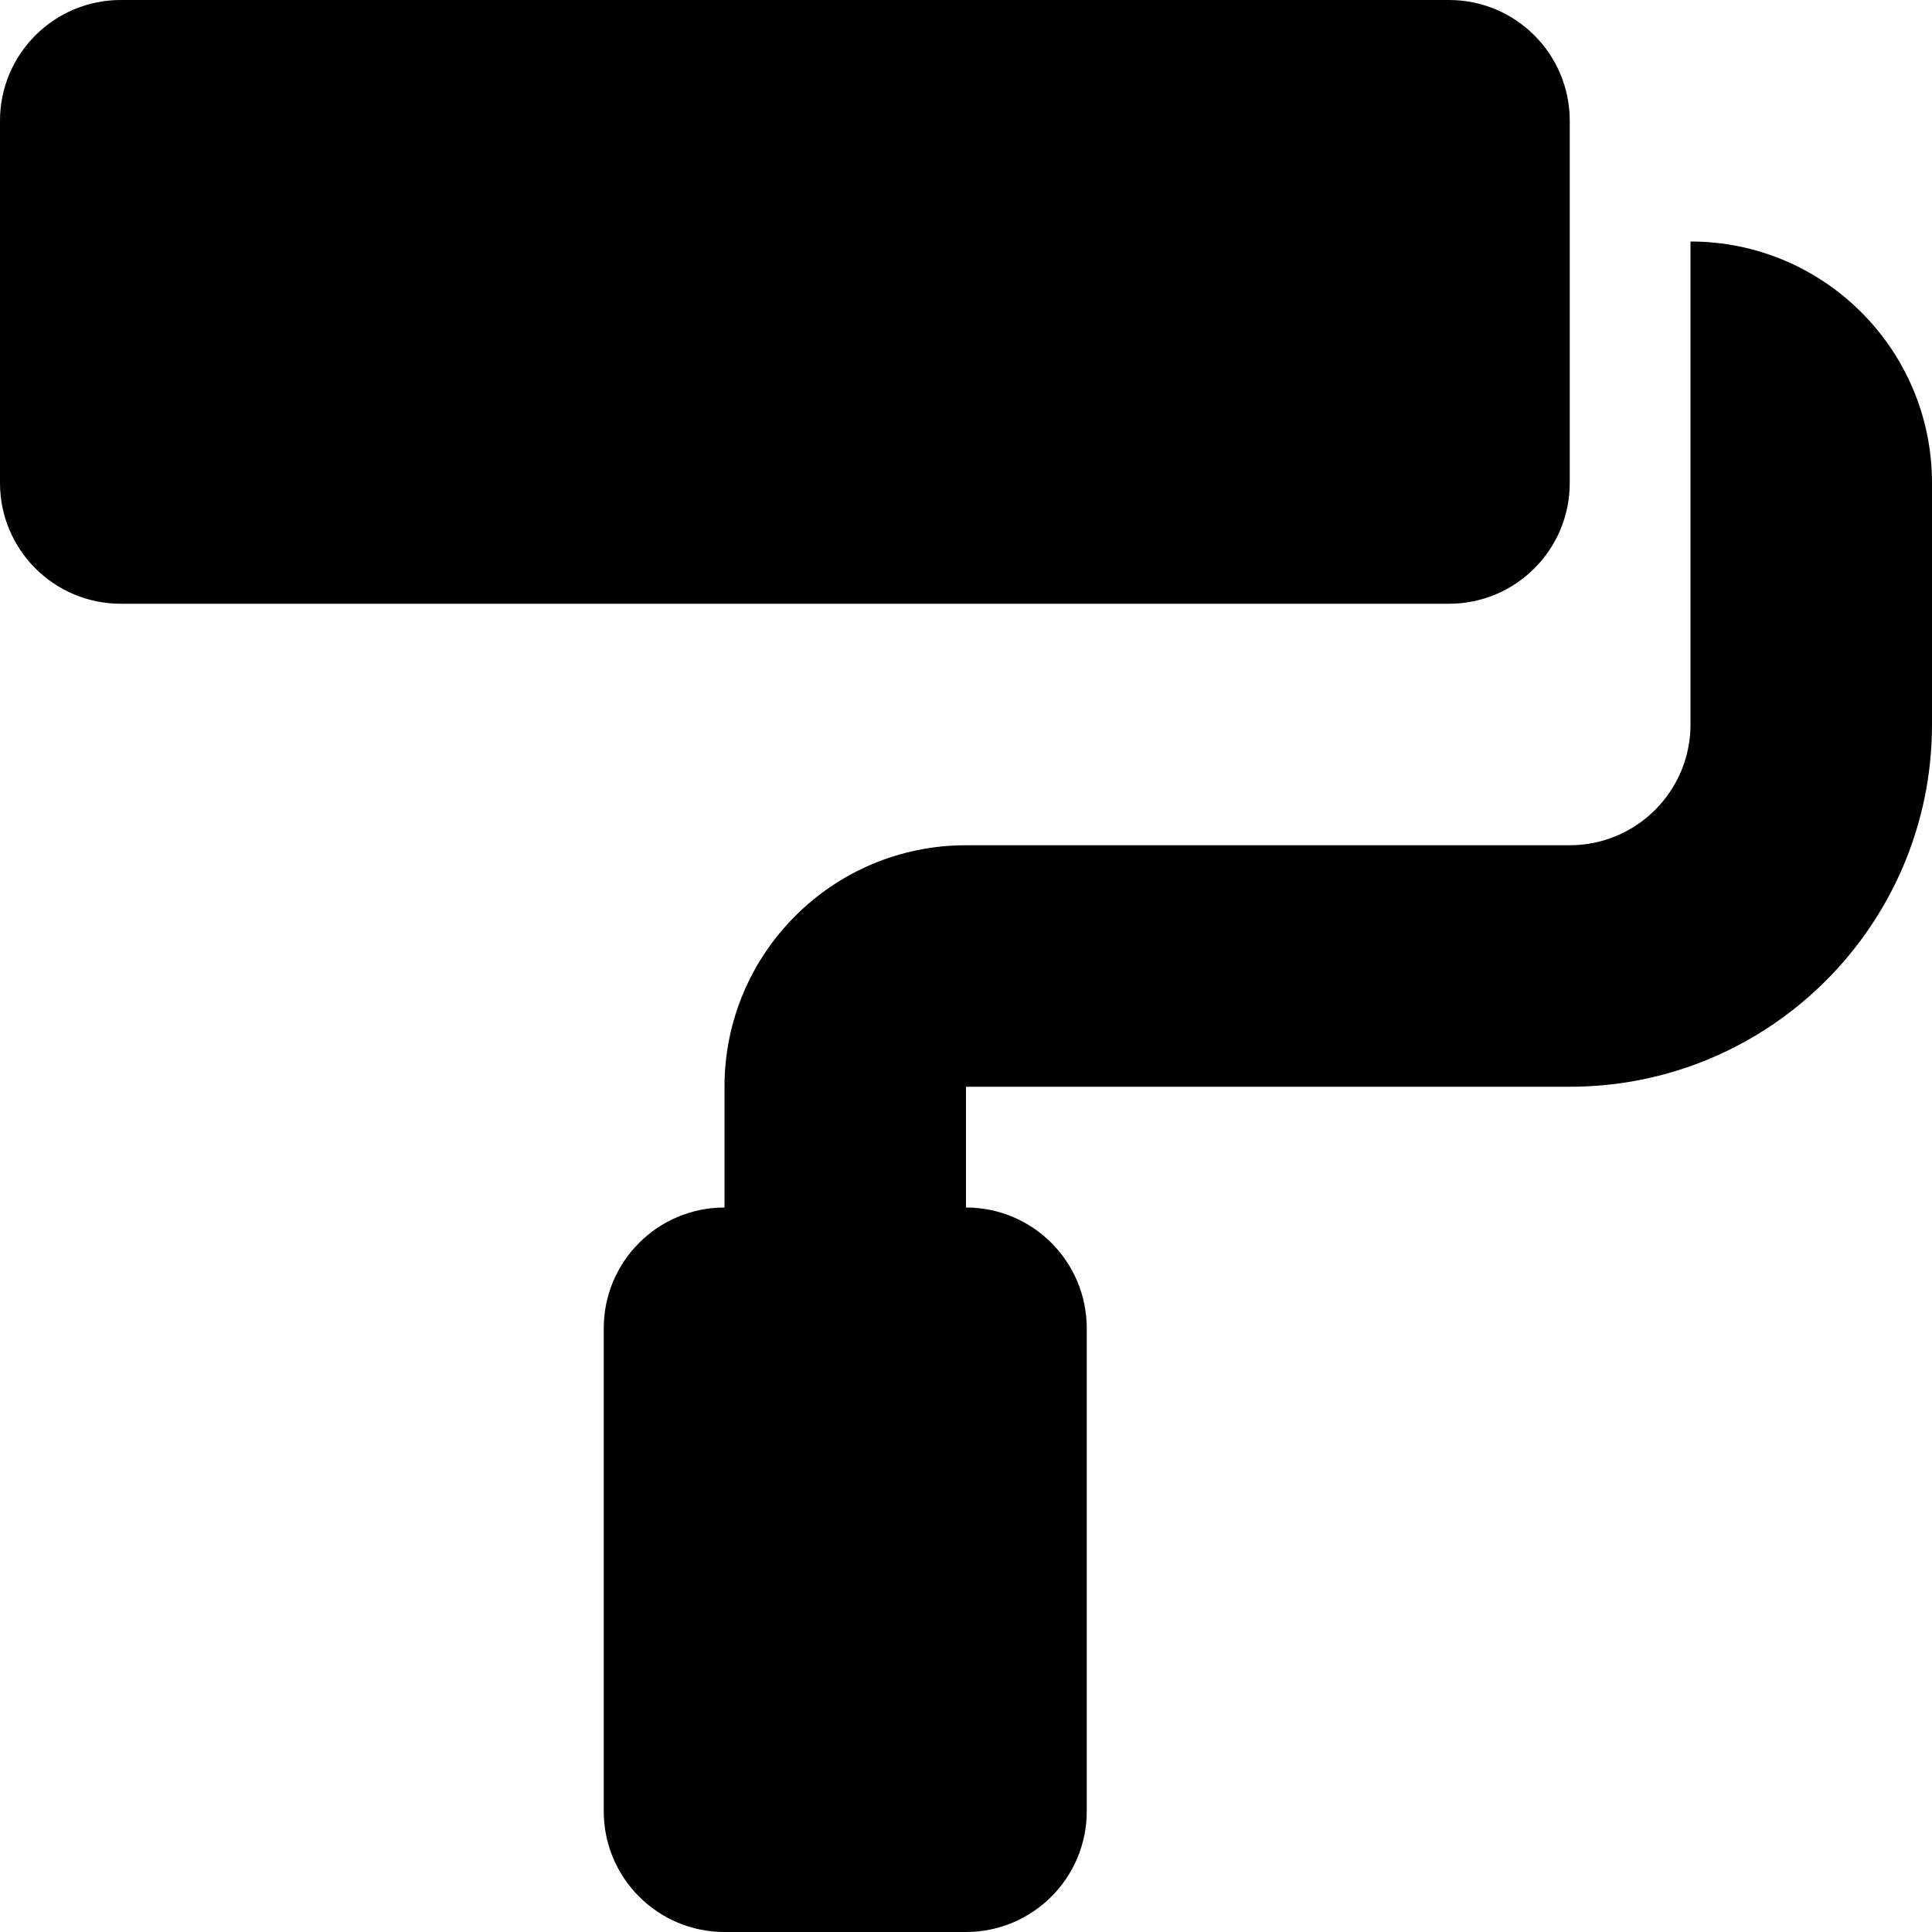
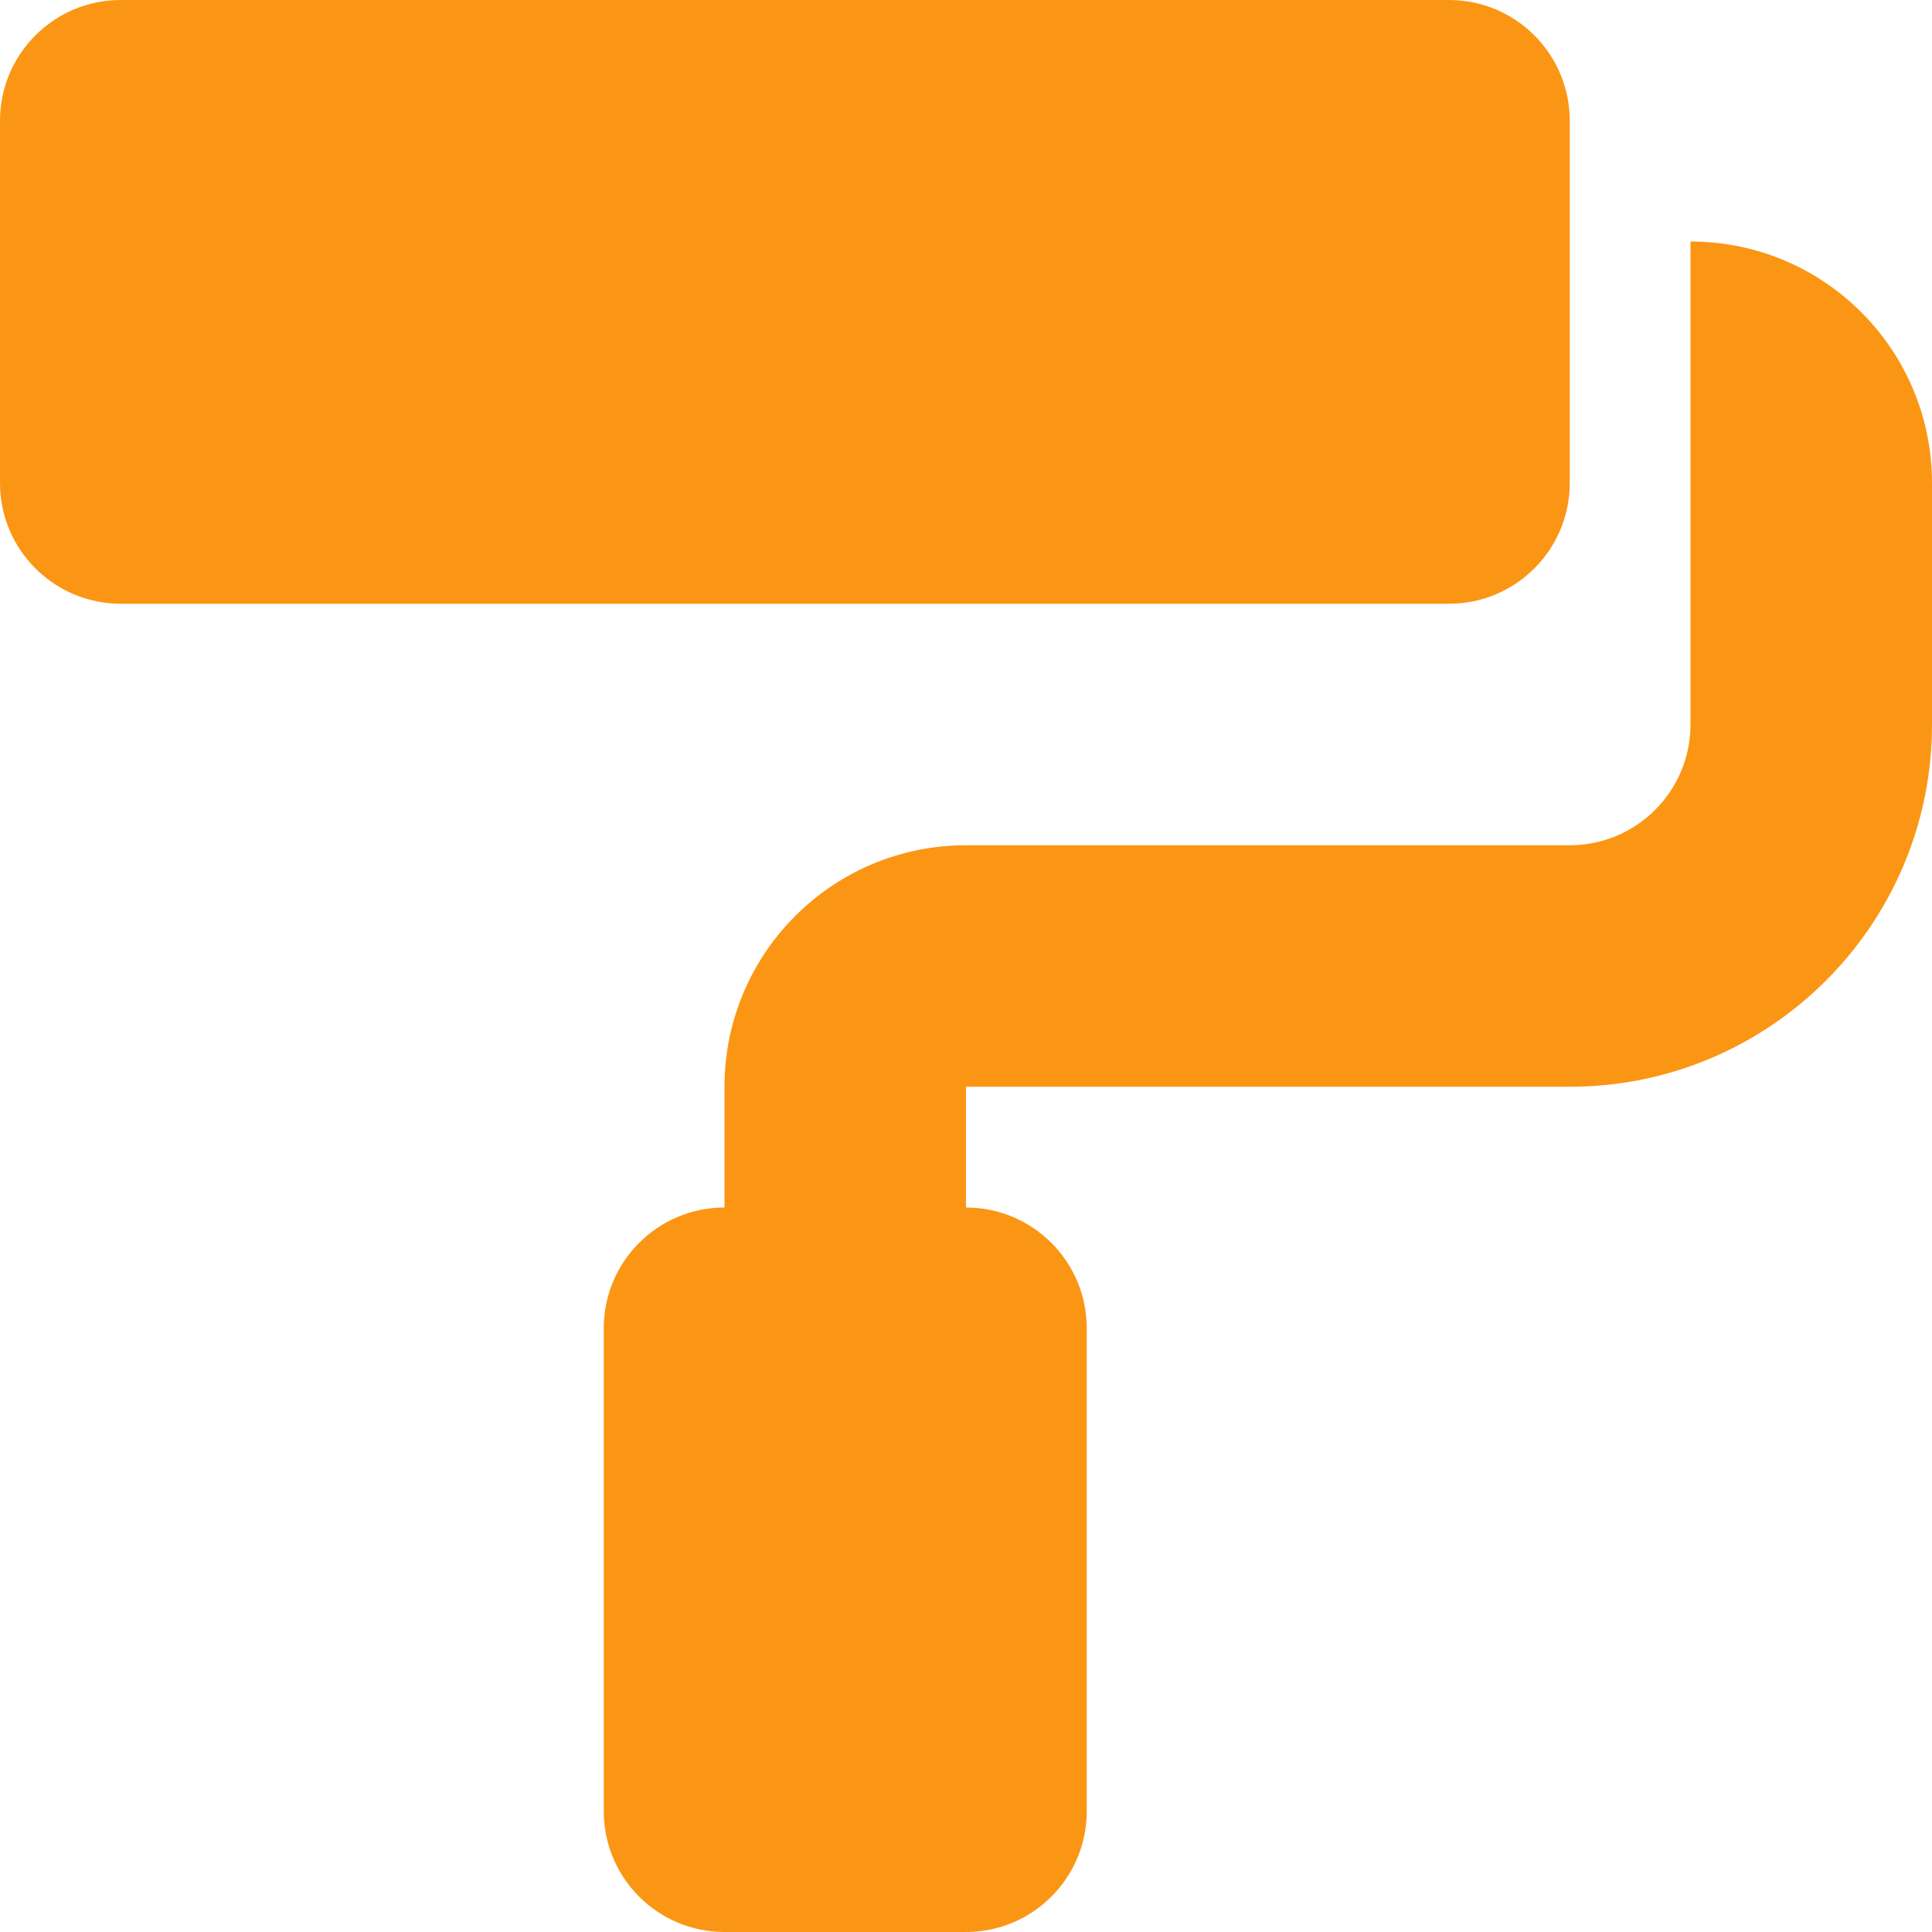
<svg xmlns="http://www.w3.org/2000/svg" aria-hidden="true" focusable="false" data-prefix="fas" data-icon="paint-roller" class="svg-inline--fa fa-paint-roller fa-w-16" role="img" viewBox="0 0 512 512">
-   <path fill="currentColor" d="M416 128V32c0-17.67-14.33-32-32-32H32C14.33 0 0 14.33 0 32v96c0 17.67 14.33 32 32 32h352c17.67 0 32-14.33 32-32zm32-64v128c0 17.67-14.33 32-32 32H256c-35.35 0-64 28.65-64 64v32c-17.67 0-32 14.33-32 32v128c0 17.67 14.33 32 32 32h64c17.67 0 32-14.33 32-32V352c0-17.67-14.33-32-32-32v-32h160c53.02 0 96-42.98 96-96v-64c0-35.35-28.65-64-64-64z" />
+   <path fill="#FB9614" d="M416 128V32c0-17.67-14.33-32-32-32H32C14.33 0 0 14.33 0 32v96c0 17.67 14.33 32 32 32h352c17.67 0 32-14.33 32-32zm32-64v128c0 17.67-14.33 32-32 32H256c-35.35 0-64 28.65-64 64v32c-17.67 0-32 14.33-32 32v128c0 17.67 14.33 32 32 32h64c17.67 0 32-14.33 32-32V352c0-17.67-14.33-32-32-32v-32h160c53.02 0 96-42.98 96-96v-64c0-35.35-28.65-64-64-64z">
+     </path>
</svg>
